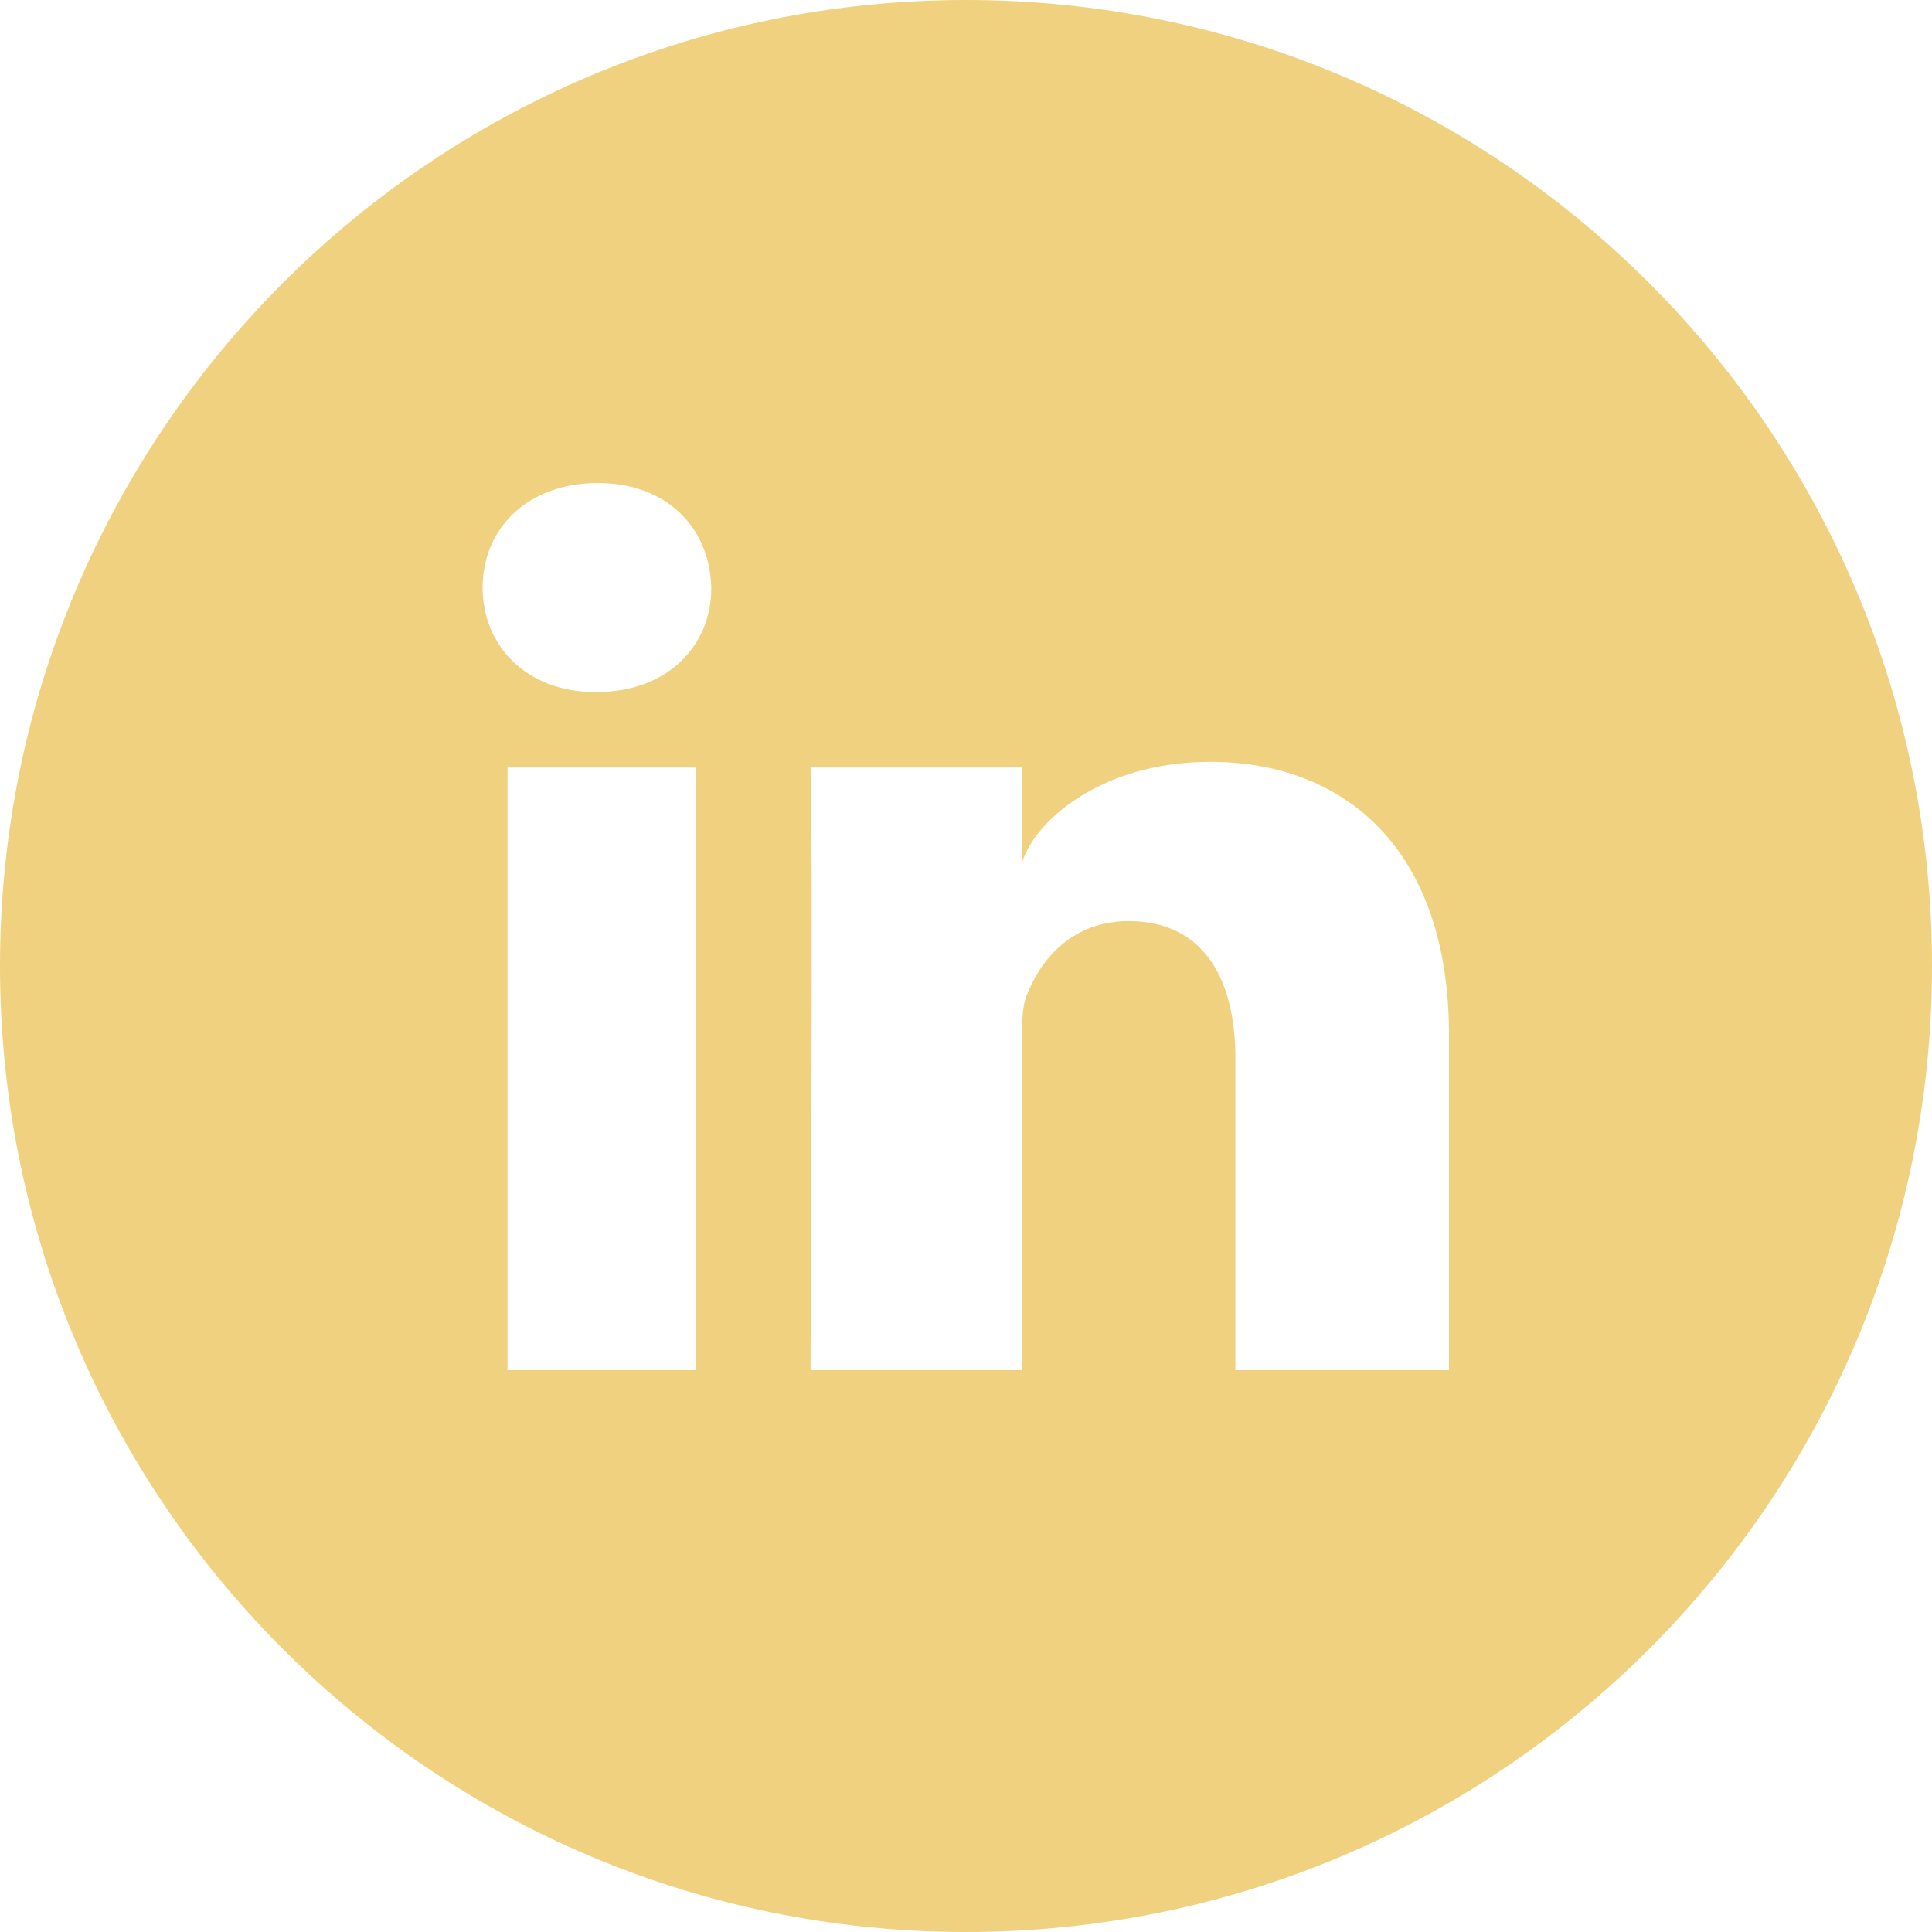
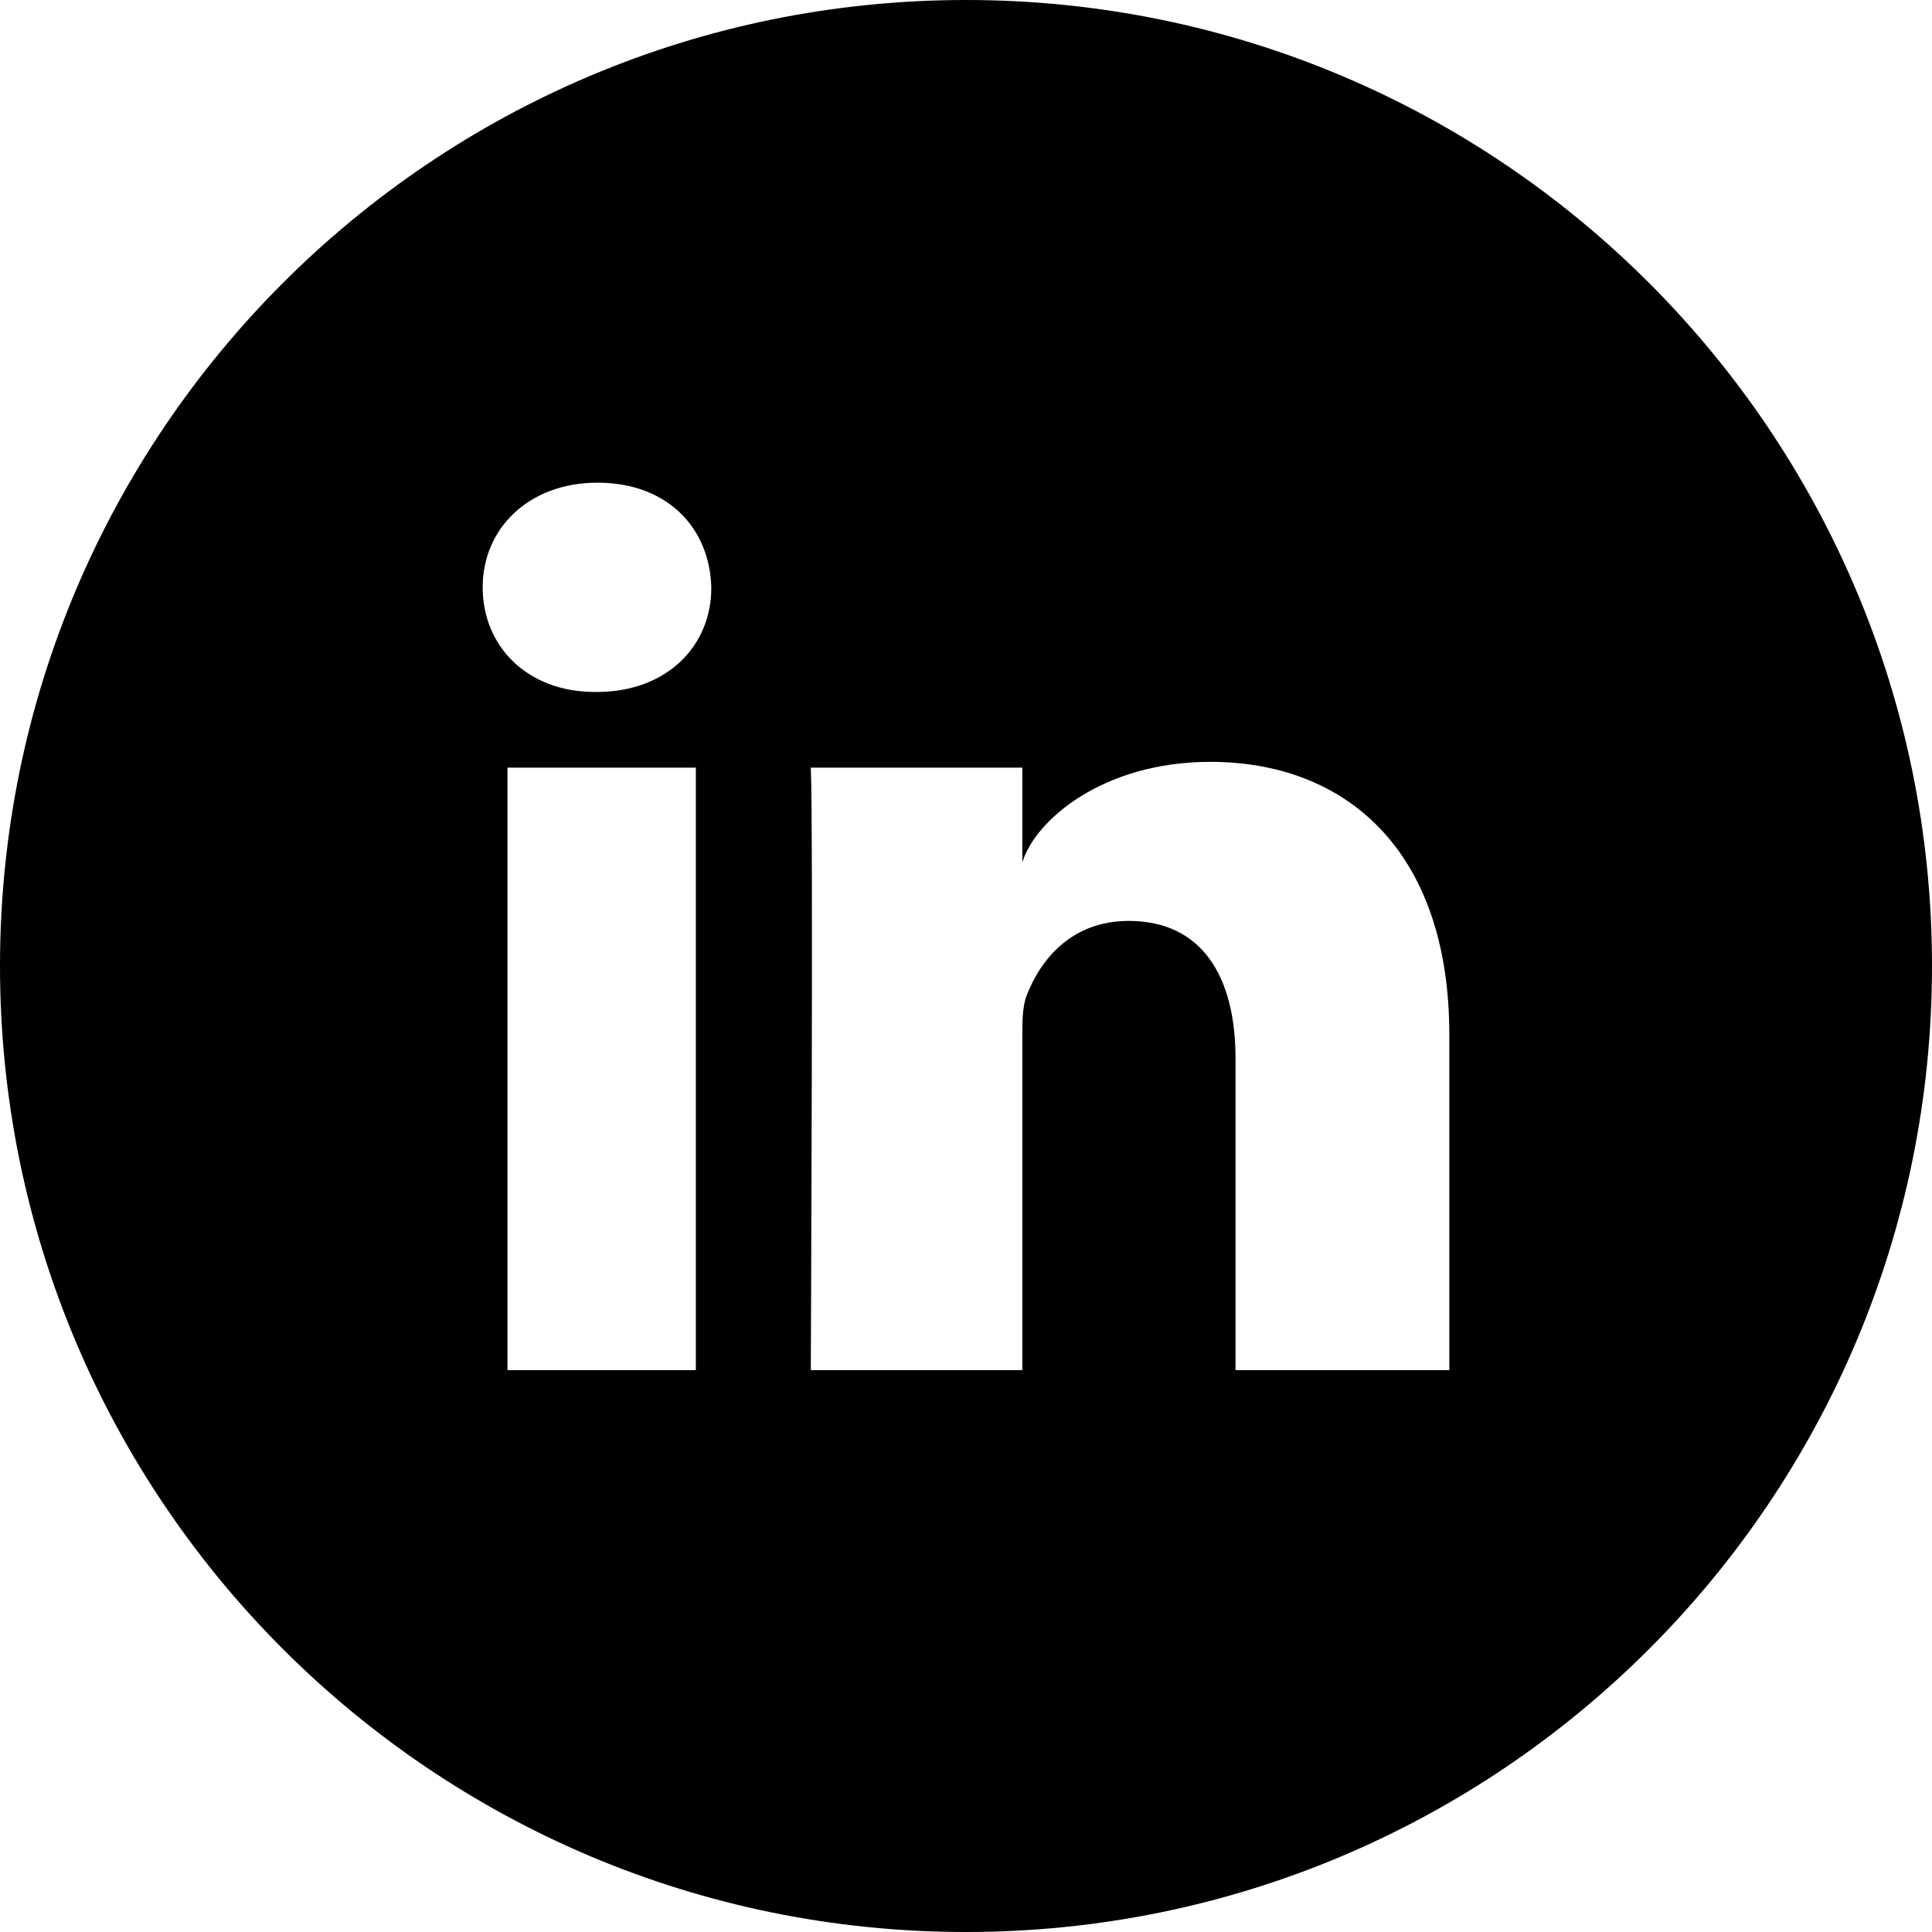
<svg xmlns="http://www.w3.org/2000/svg" id="Layer_2" data-name="Layer 2" viewBox="0 0 60 60">
  <defs>
    <style>
      .cls-1 {
        fill: none;
      }

      .cls-2 {
        clip-path: url(#clippath);
      }
- 
-       .cls-3 {
-         fill: #f0d180;
-       }
    </style>
    <clipPath id="clippath">
      <circle class="cls-1" cx="30" cy="30" r="30" />
    </clipPath>
  </defs>
  <g id="Layer_1-2" data-name="Layer 1">
    <g class="cls-2">
-       <path class="cls-3" d="M55.312,0H4.688C2.098,0,0,2.098,0,4.688V55.312c0,2.59,2.098,4.688,4.688,4.688H55.312c2.59,0,4.688-2.098,4.688-4.688V4.688c0-2.59-2.098-4.688-4.688-4.688ZM21.609,42.551h-5.848V23.836h5.848v18.715Zm-3.082-21.059h-.047c-2.121,0-3.492-1.43-3.492-3.246,0-1.852,1.418-3.246,3.574-3.246s3.481,1.395,3.527,3.246c.012,1.805-1.359,3.246-3.562,3.246Zm26.473,21.059h-6.633v-9.68c0-2.531-1.031-4.266-3.316-4.266-1.746,0-2.719,1.172-3.164,2.297-.164,.398-.141,.961-.141,1.535v10.113h-6.574s.082-17.156,0-18.715h6.574v2.941c.387-1.289,2.484-3.117,5.836-3.117,4.16,0,7.418,2.695,7.418,8.484v10.406Z" />
+       <path d="m55.31,0H4.69C2.1,0,0,2.1,0,4.69v50.62c0,2.59,2.1,4.69,4.69,4.69h50.62c2.59,0,4.69-2.1,4.69-4.69V4.69c0-2.59-2.1-4.69-4.69-4.69ZM21.61,42.55h-5.85v-18.71h5.85v18.71Zm-3.08-21.06h-.05c-2.12,0-3.49-1.43-3.49-3.25s1.42-3.25,3.57-3.25,3.48,1.39,3.53,3.25c.01,1.8-1.36,3.25-3.56,3.25Zm26.47,21.06h-6.63v-9.68c0-2.53-1.03-4.27-3.32-4.27-1.75,0-2.72,1.17-3.16,2.3-.16.4-.14.96-.14,1.54v10.11h-6.57s.08-17.16,0-18.71h6.57v2.94c.39-1.29,2.48-3.12,5.84-3.12,4.16,0,7.42,2.7,7.42,8.48v10.41Z" />
    </g>
  </g>
</svg>
